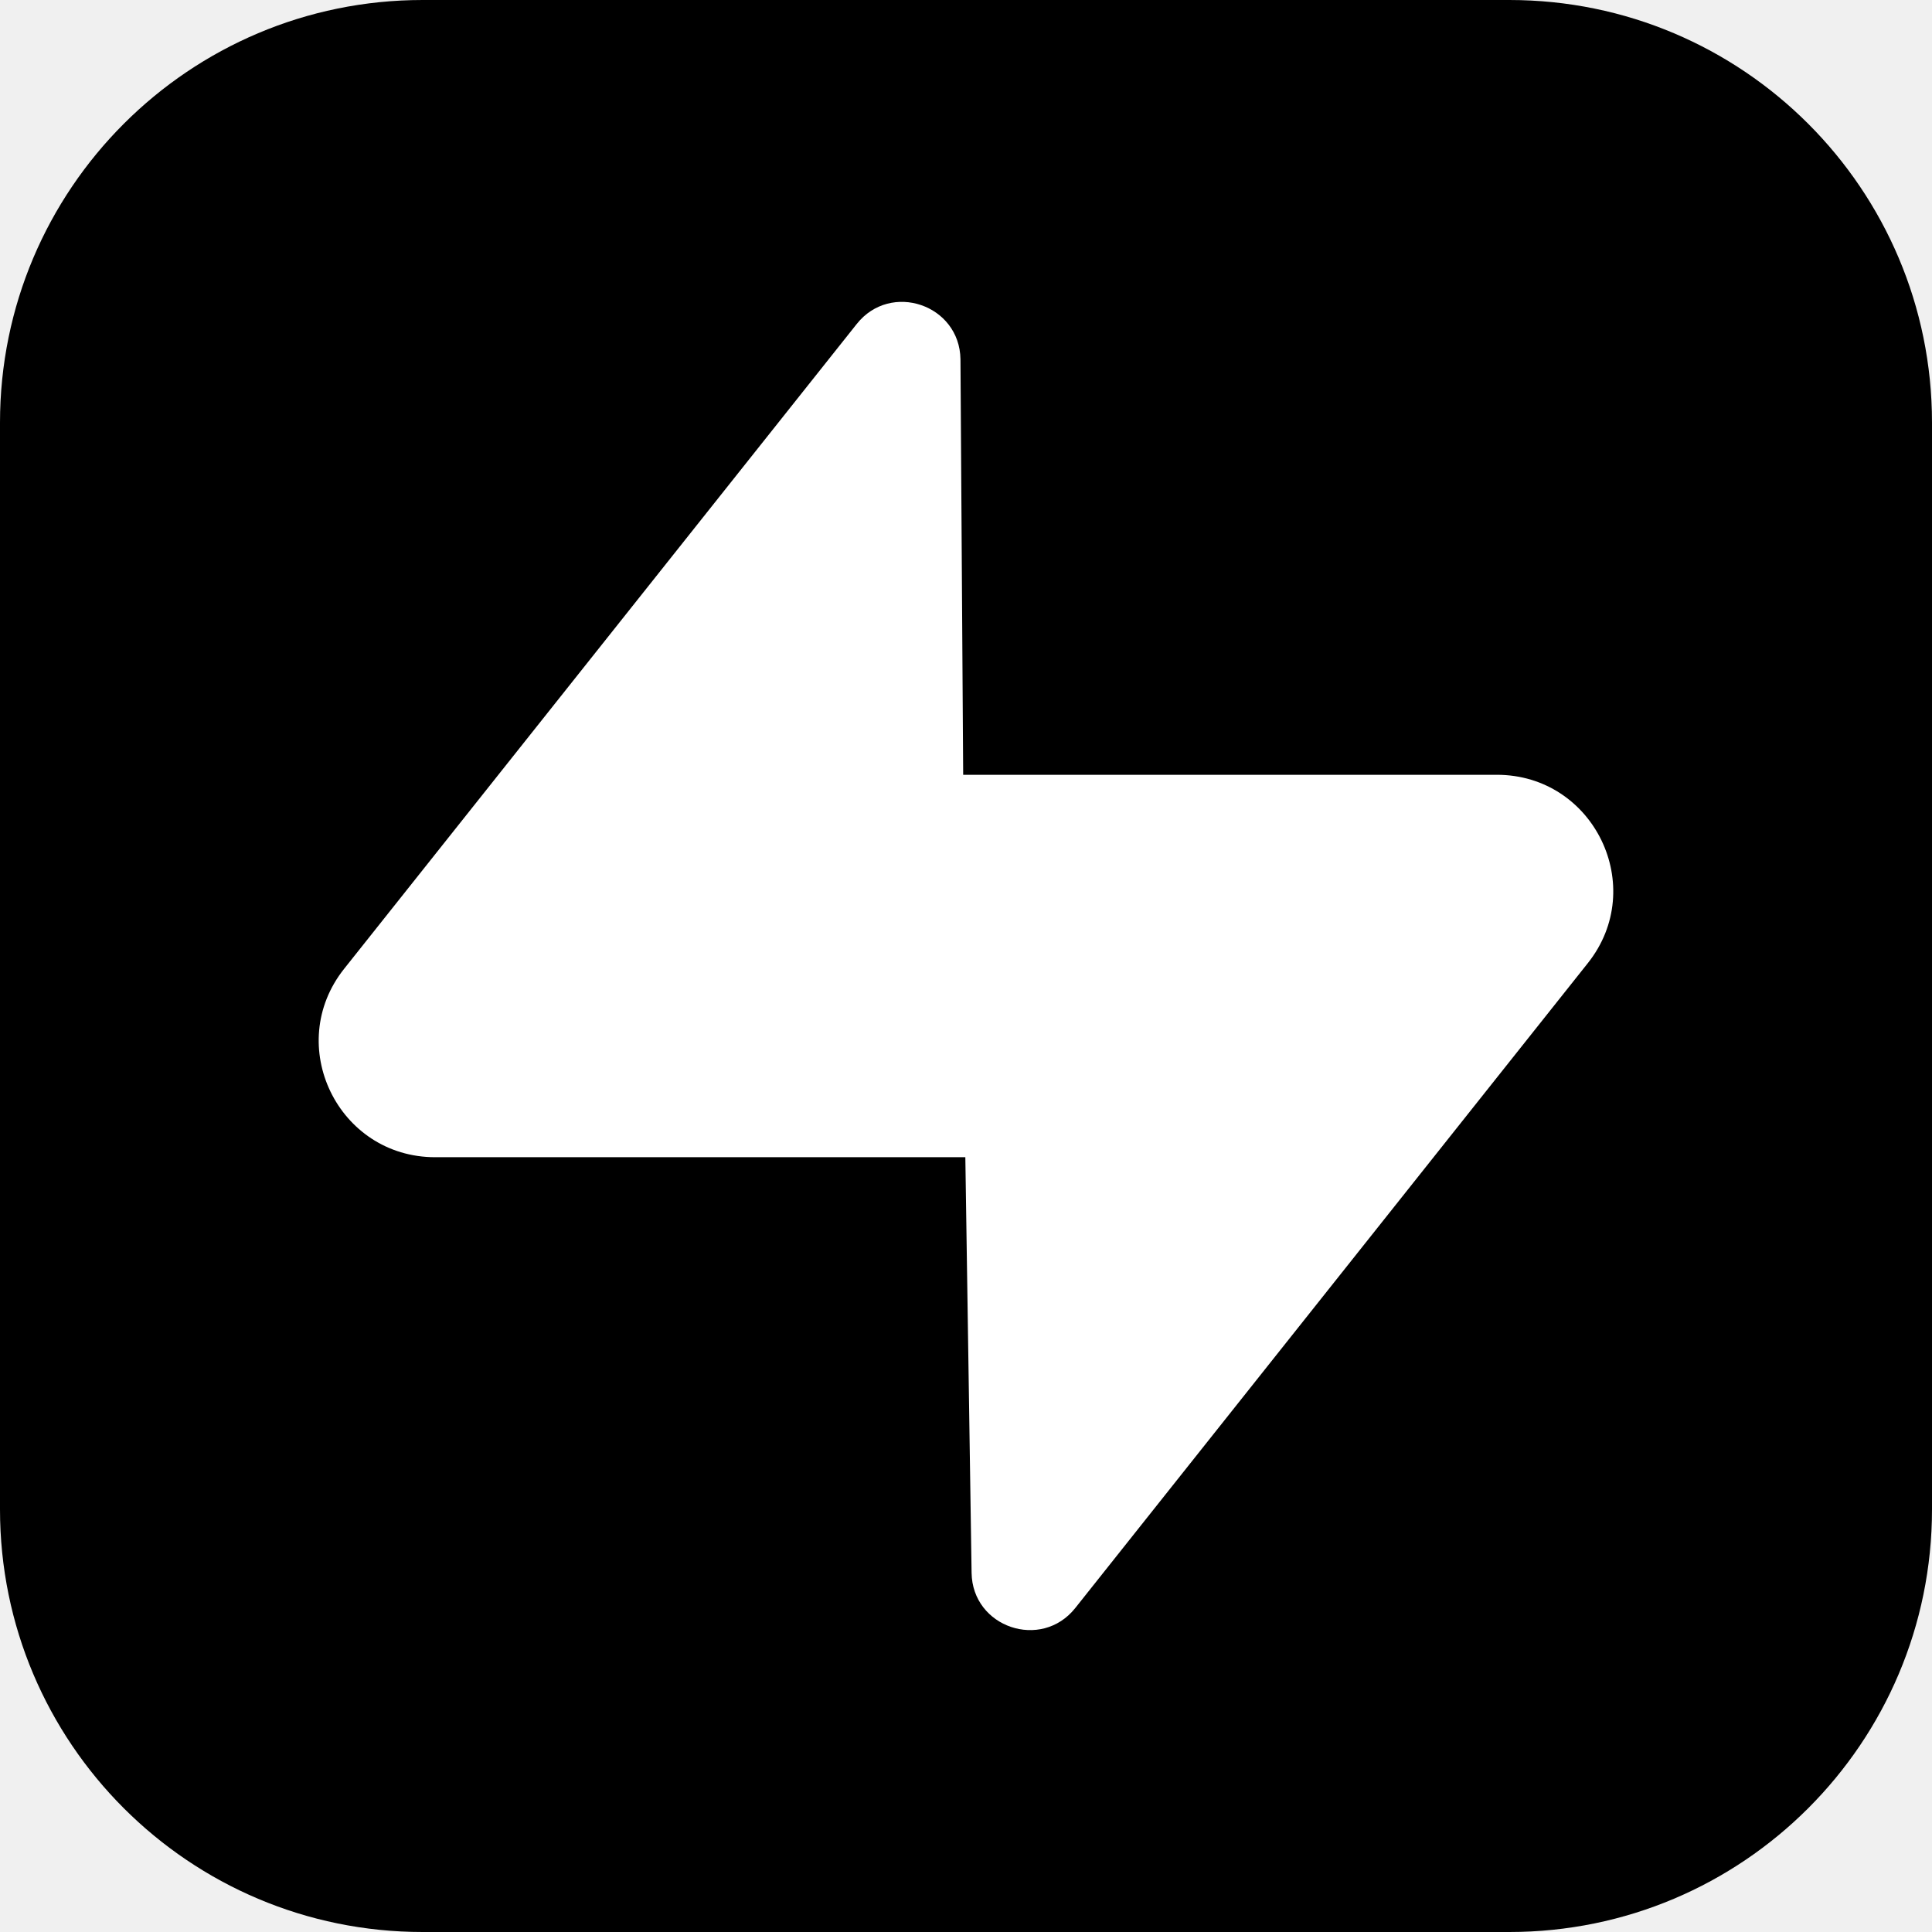
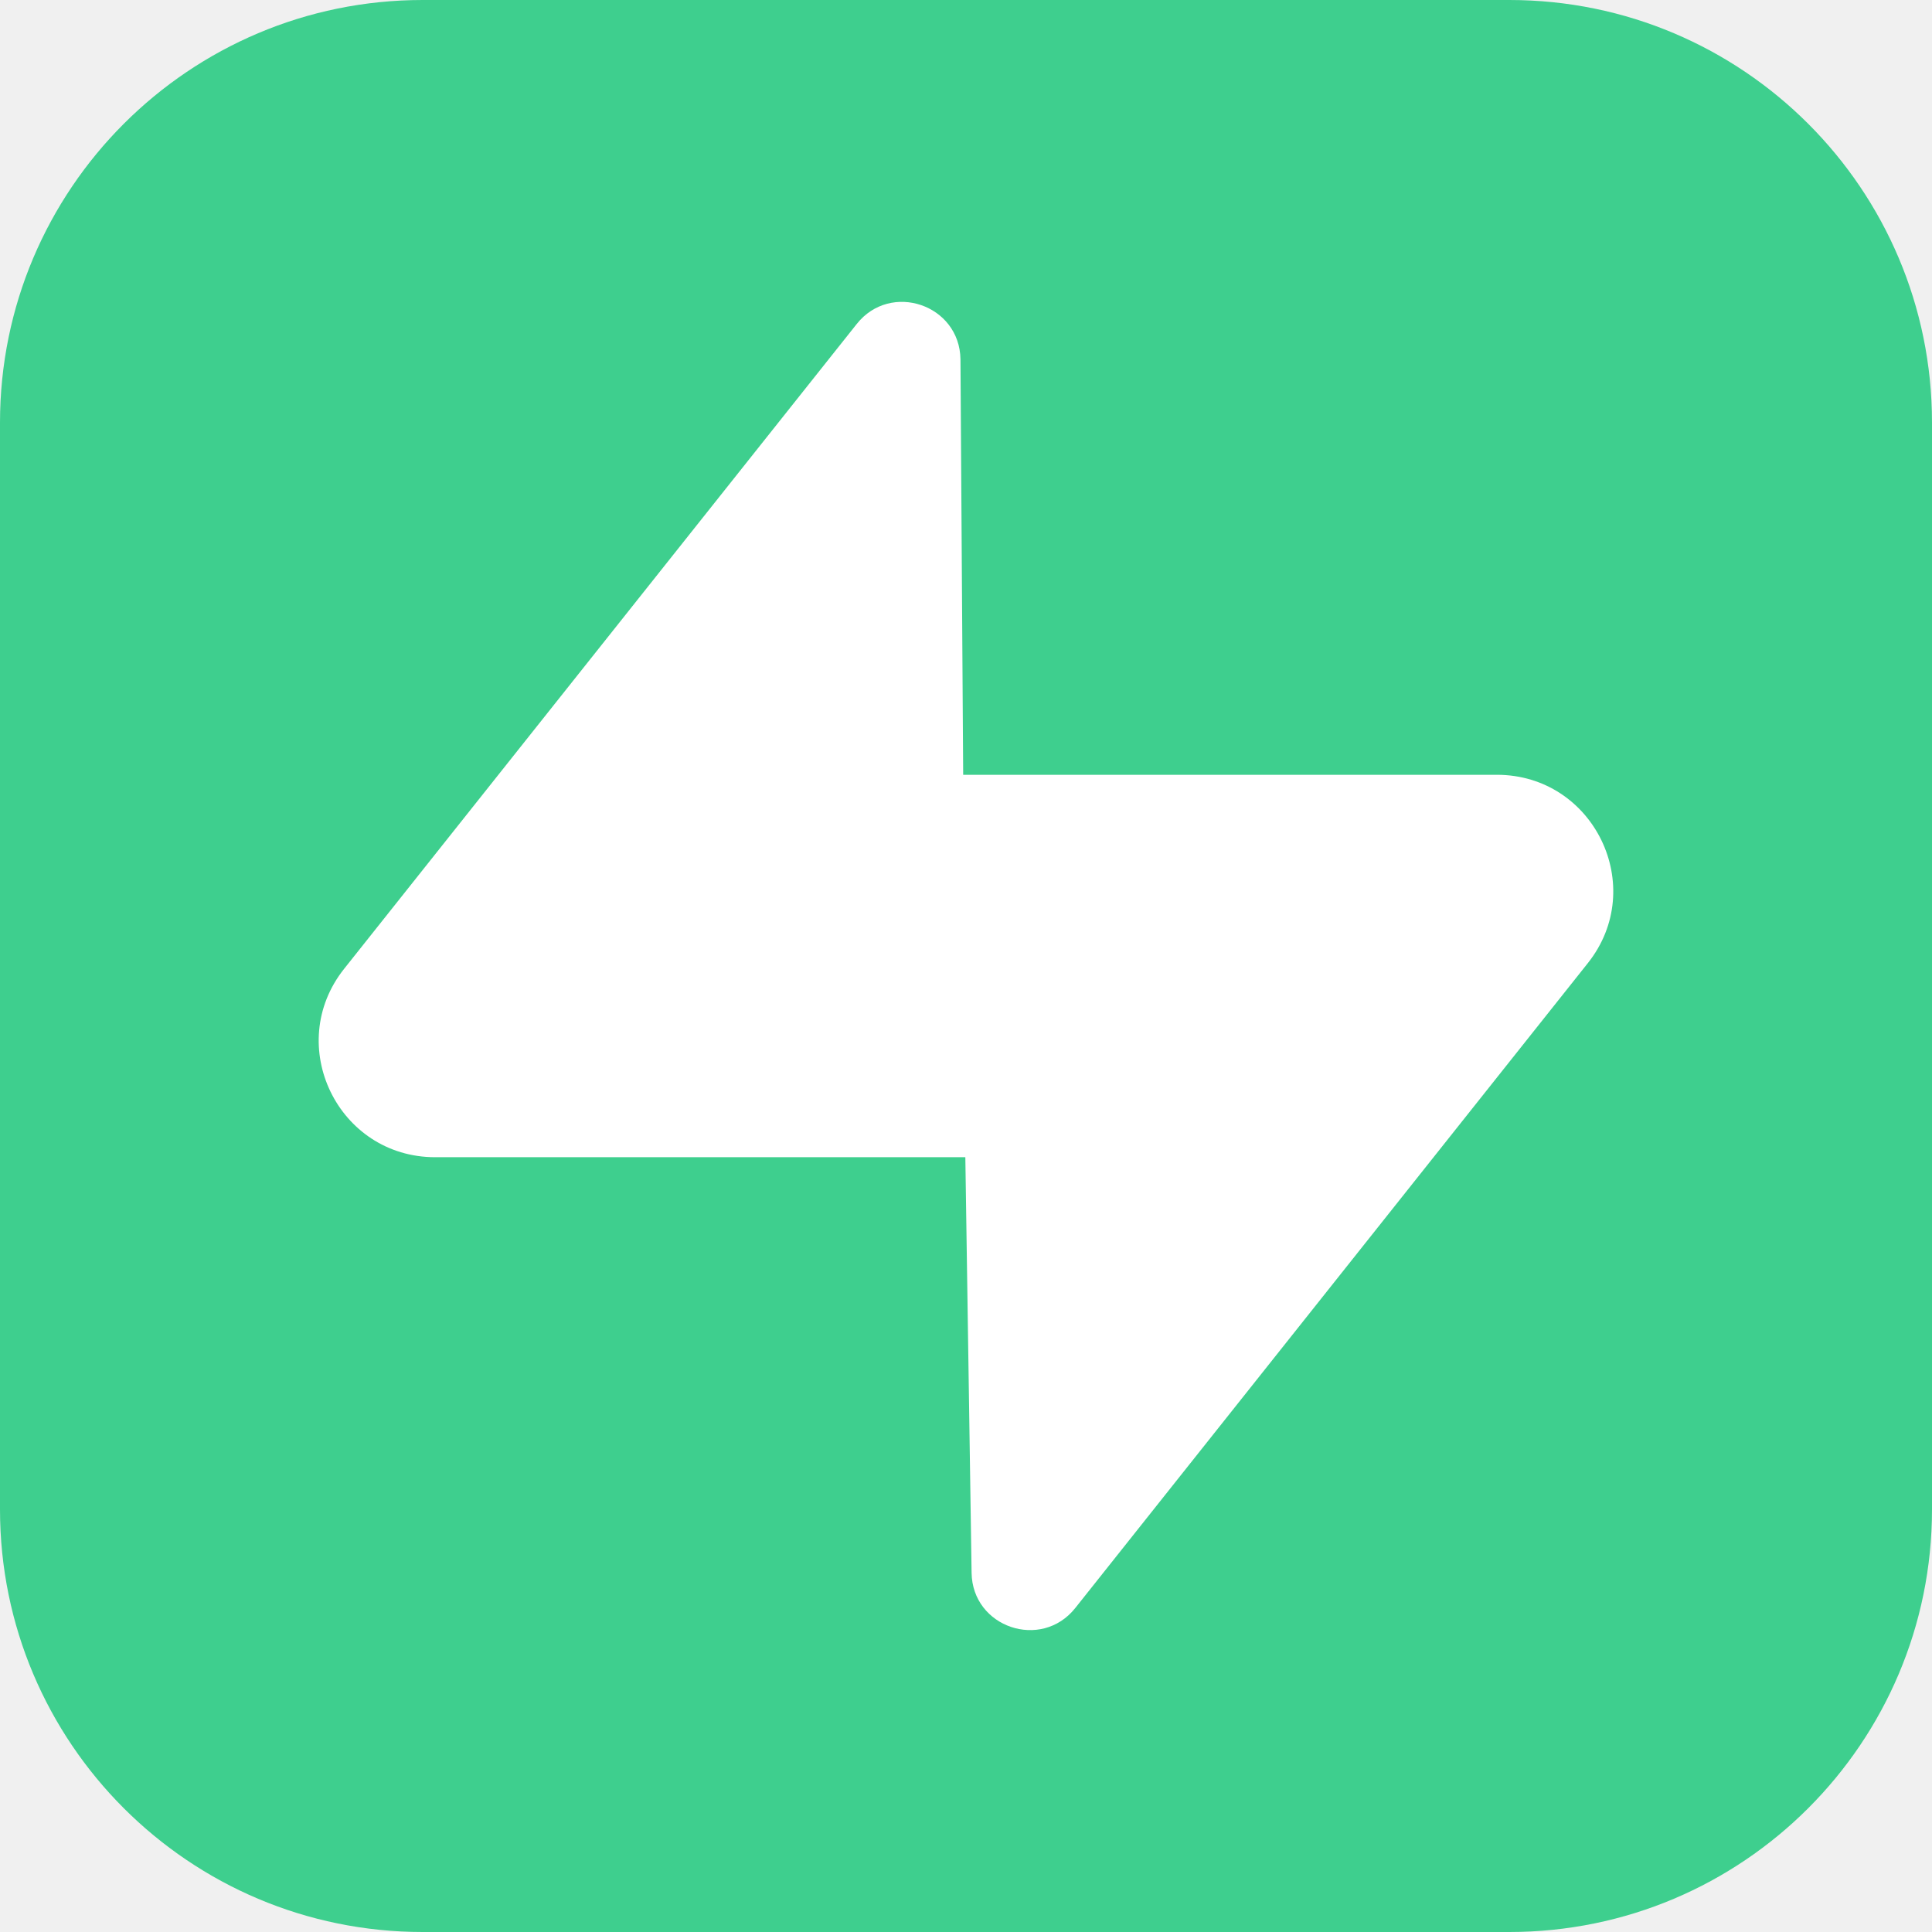
<svg xmlns="http://www.w3.org/2000/svg" viewBox="0 0 32 32">
-   <rect width="32" height="32" rx="7" fill="#000000" />
+   <rect width="32" height="32" rx="7" fill="#3ECF8E" />
  <g transform="translate(5 5) scale(0.9166667)" fill="#ffffff">
    <path d="M11.9 1.036c-.015-.986-1.26-1.41-1.874-.637L.764 12.05C-.33 13.427.65 15.455 2.409 15.455h9.579l.113 7.51c.014.985 1.259 1.408 1.873.636l9.262-11.653c1.093-1.375.113-3.403-1.645-3.403h-9.642z" />
  </g>
</svg>
